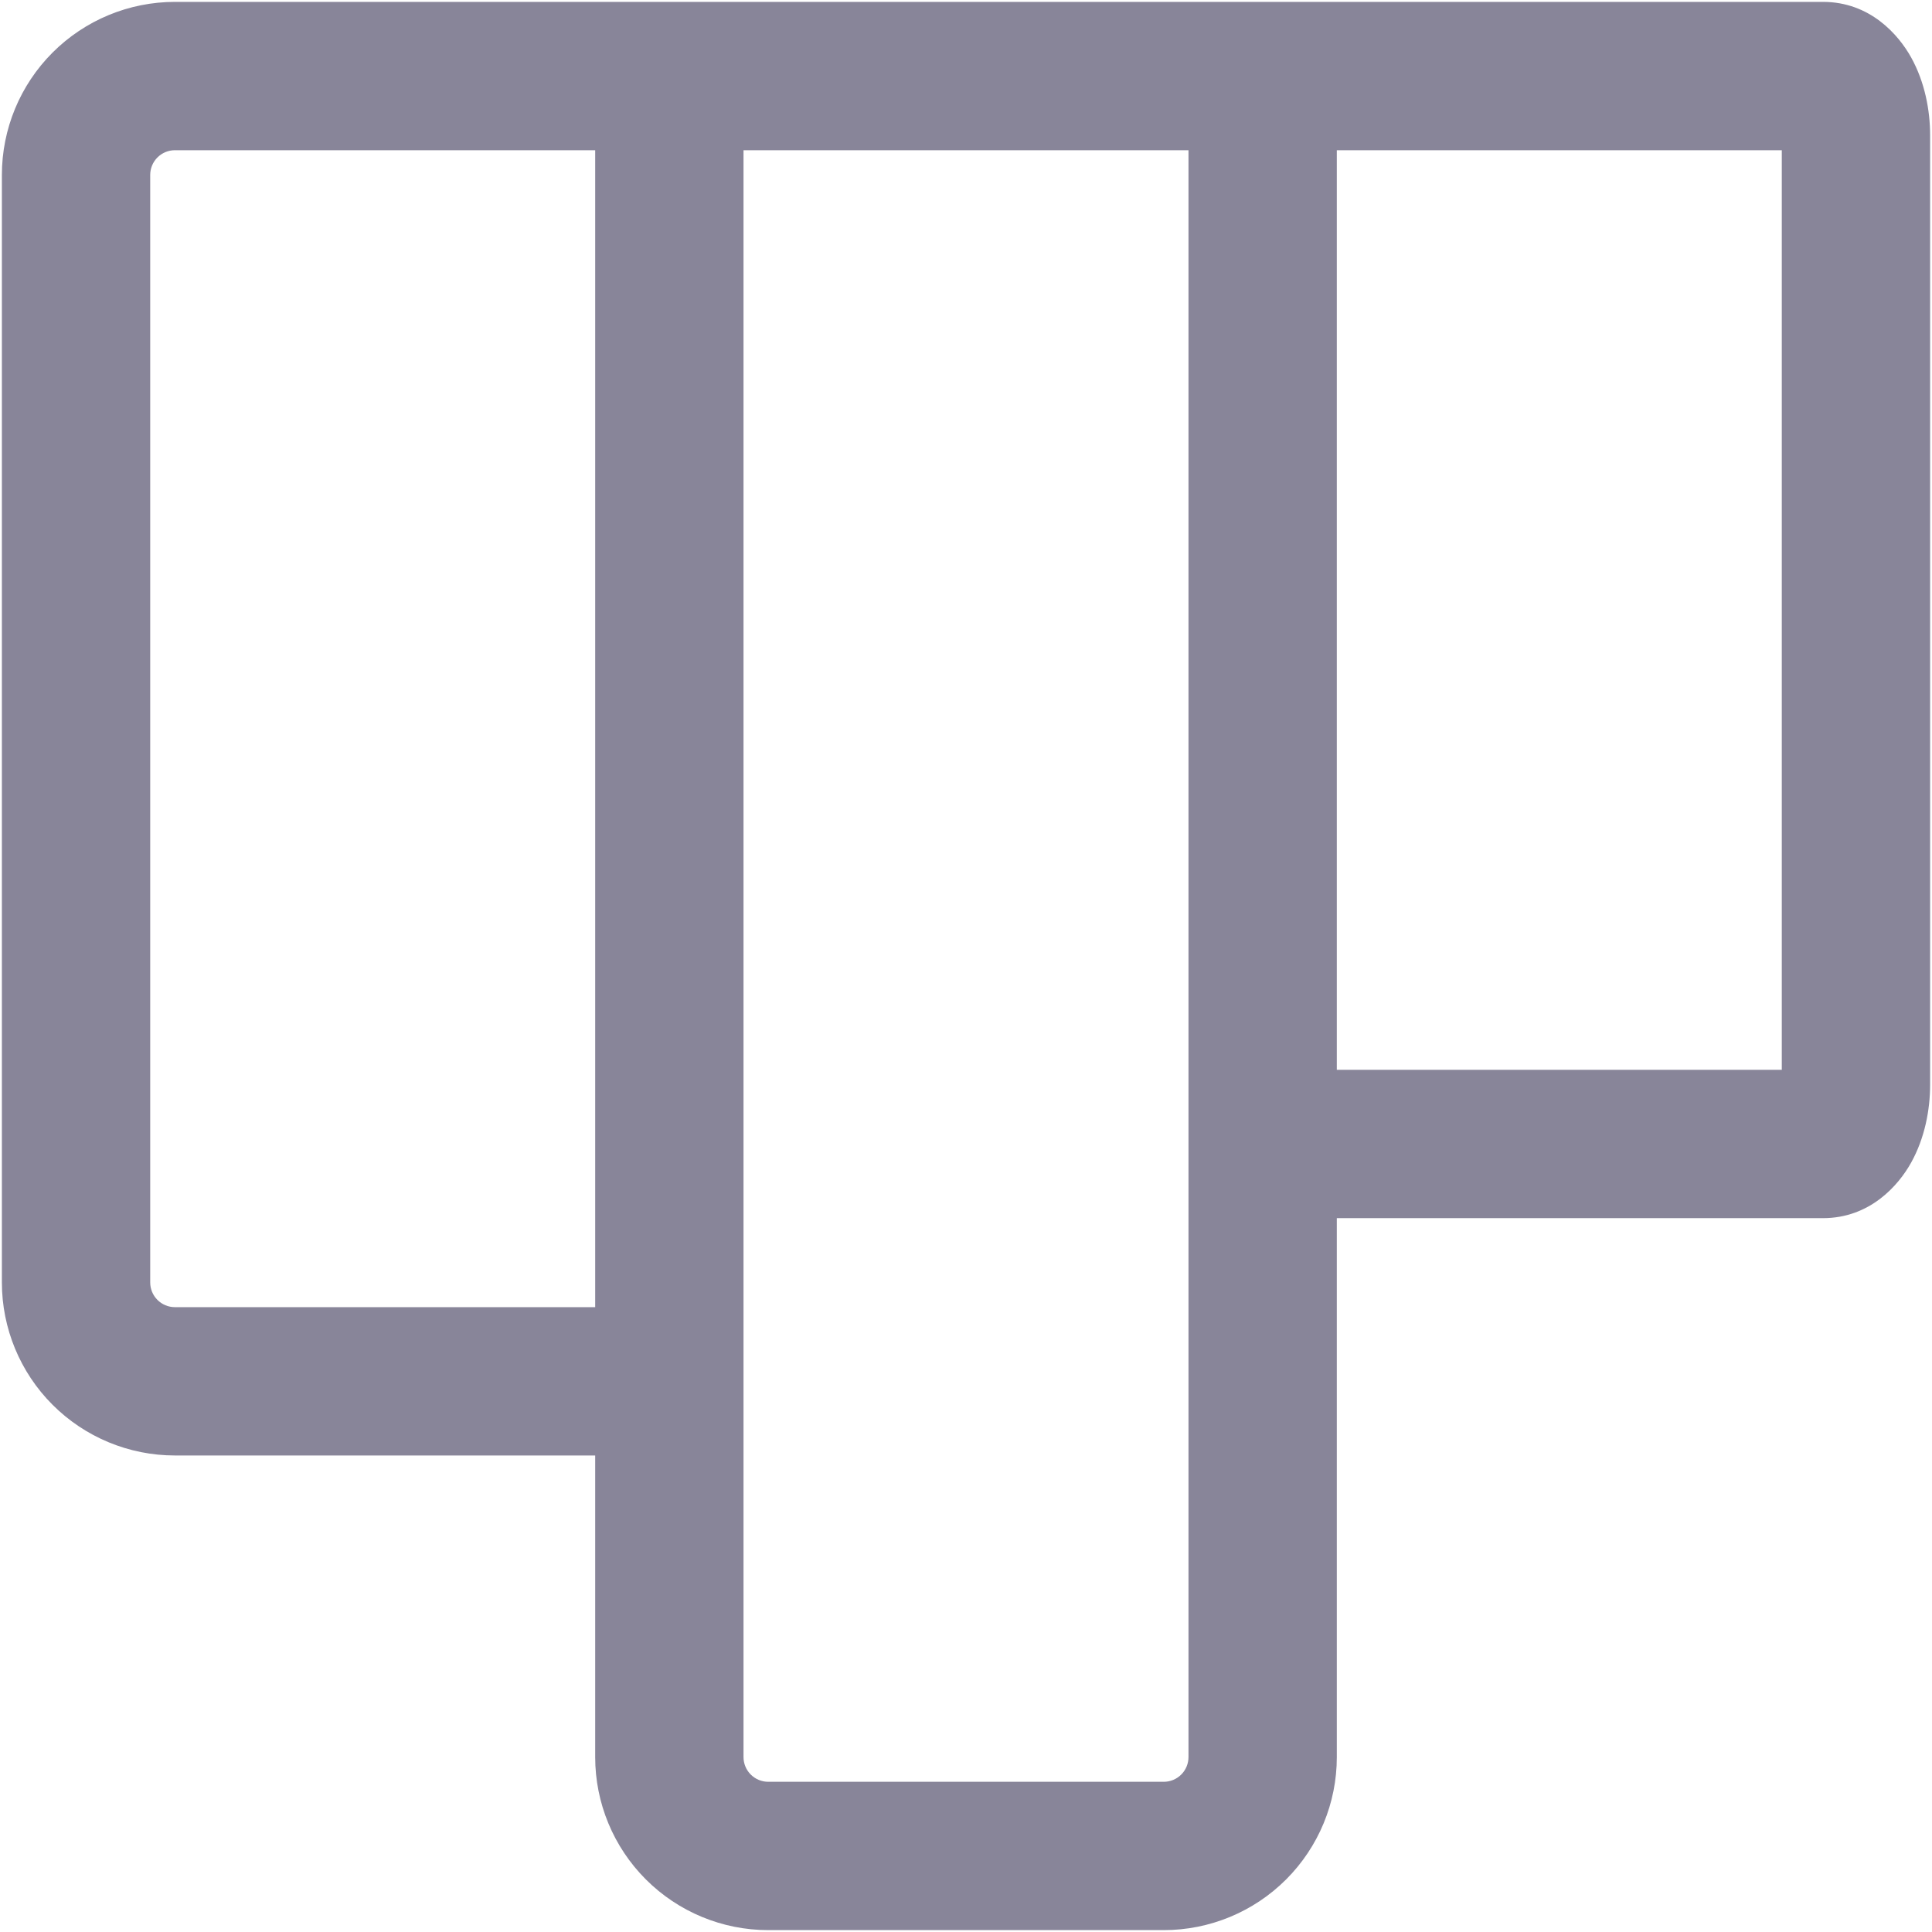
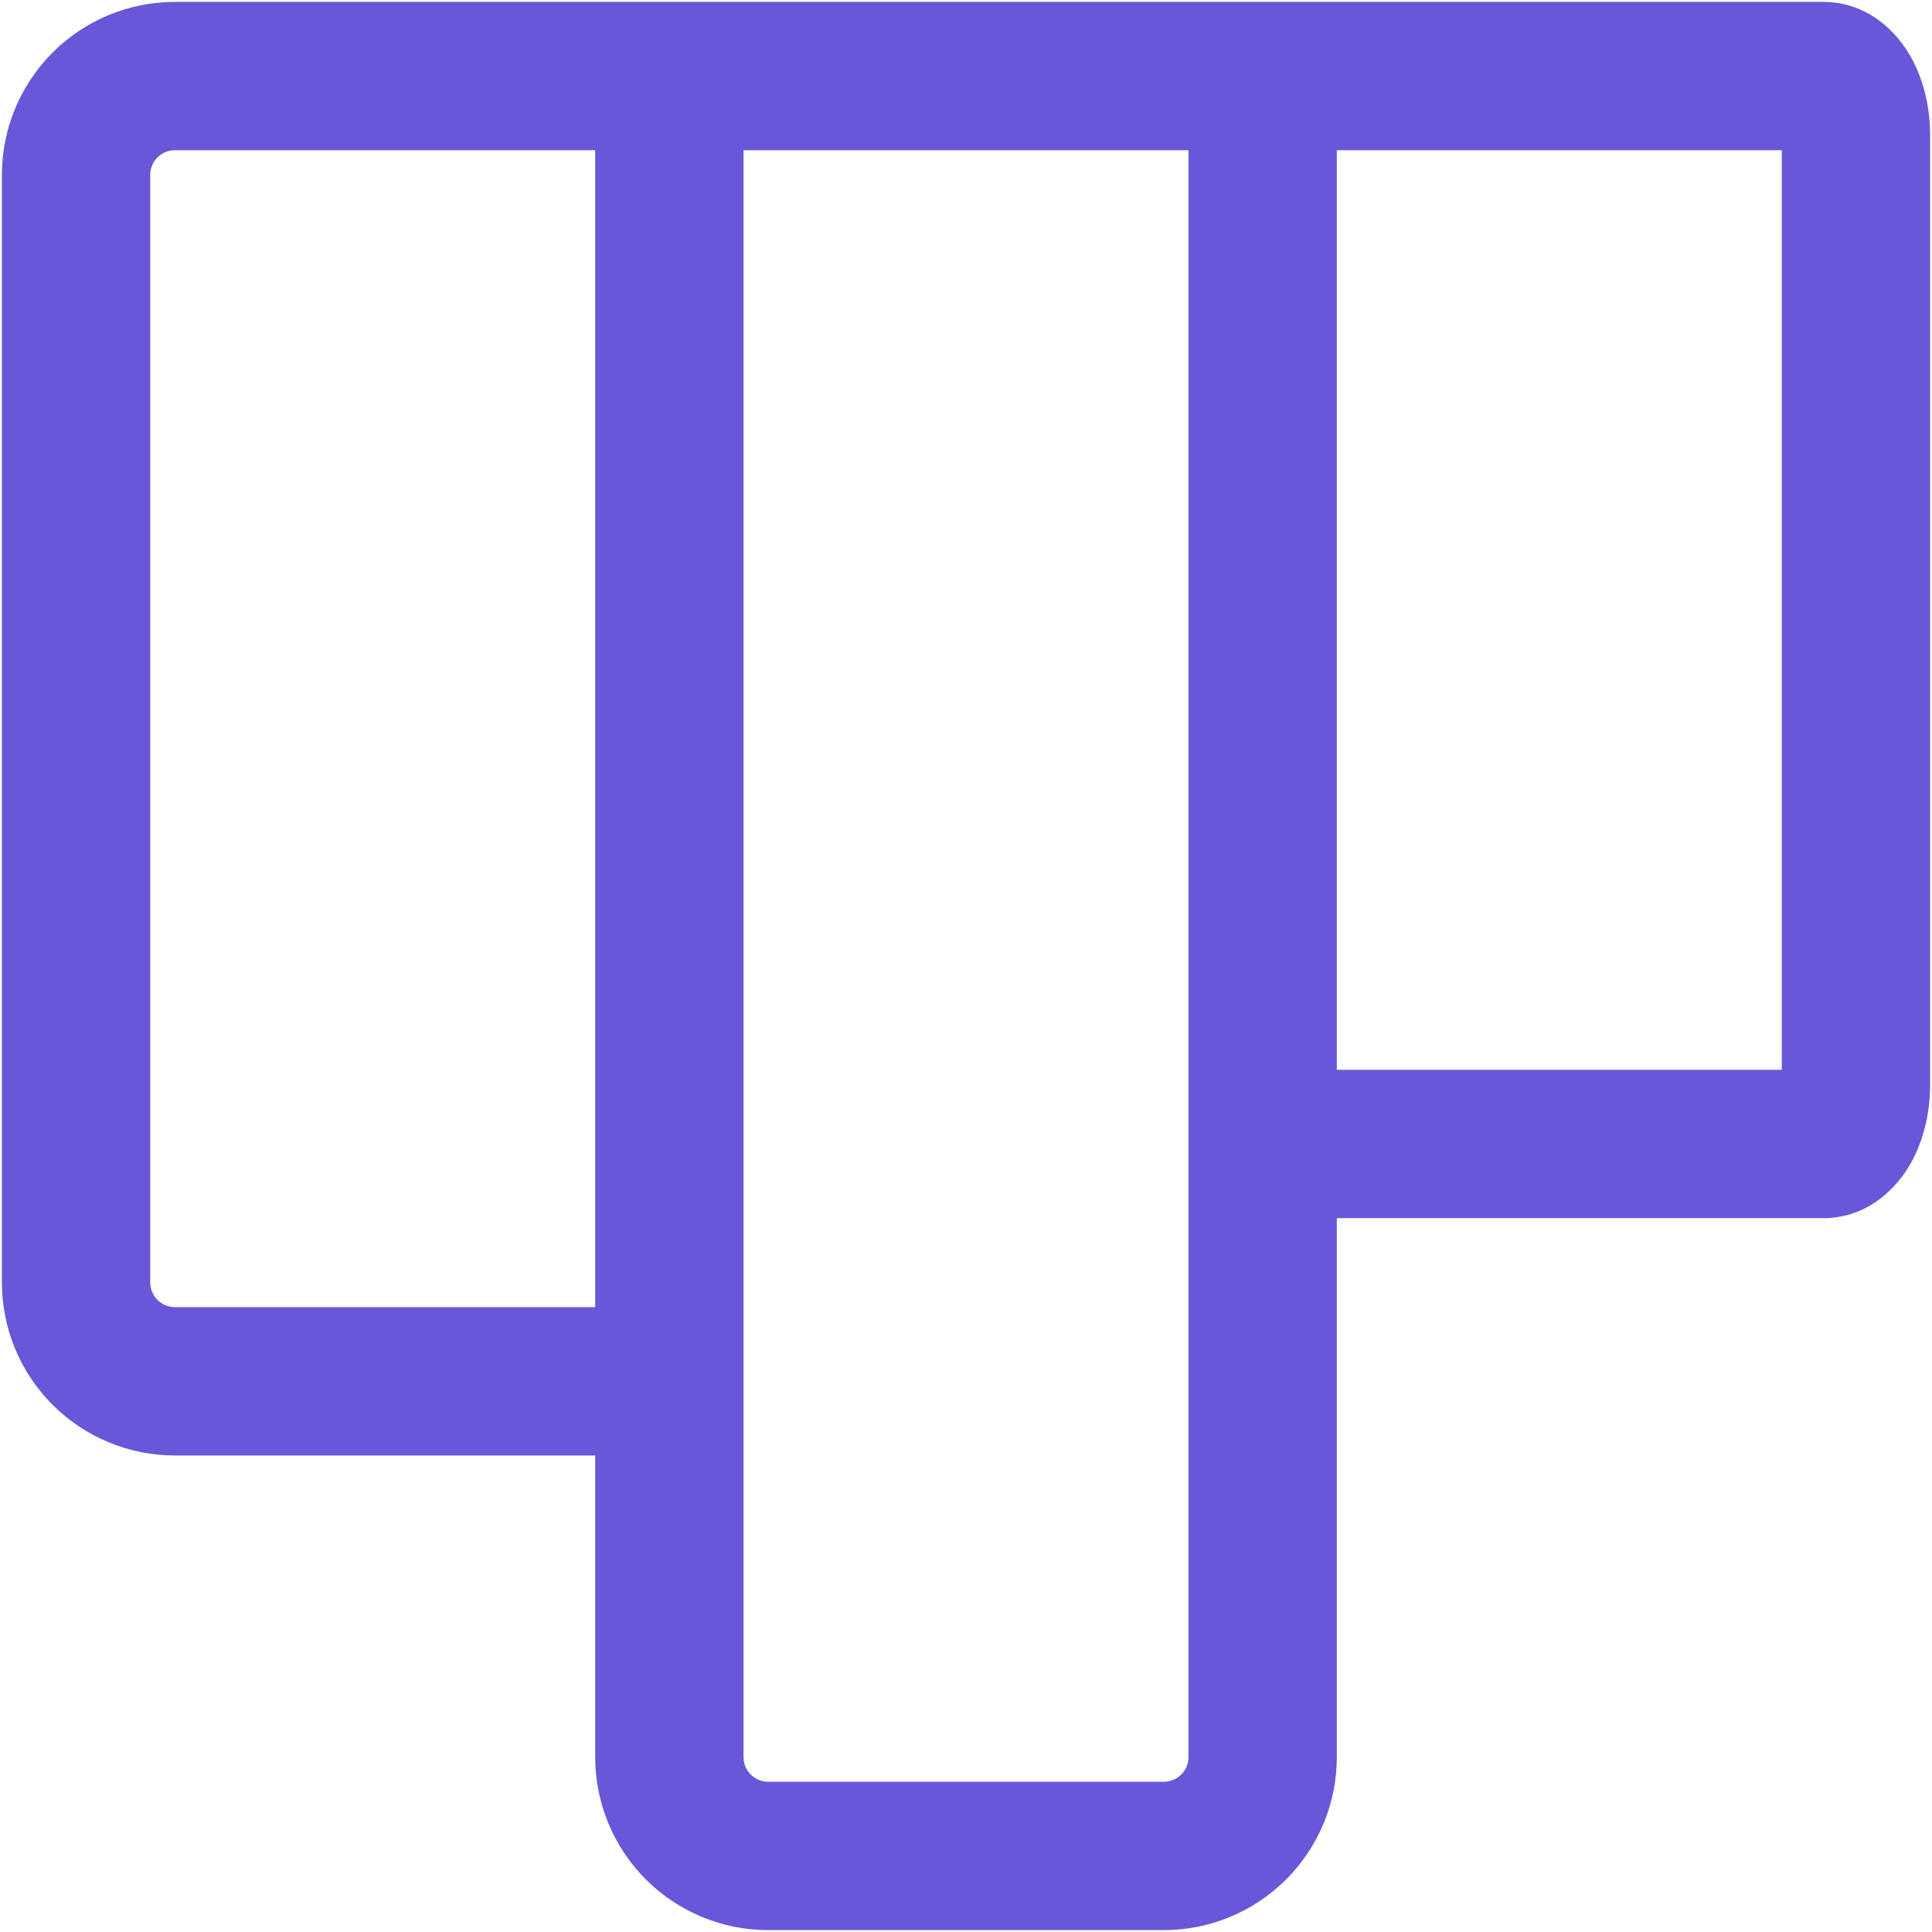
<svg xmlns="http://www.w3.org/2000/svg" width="513" height="513" viewBox="0 0 513 513" fill="none">
-   <path fill-rule="evenodd" clip-rule="evenodd" d="M46.449 39.885C44.708 39.885 43.038 40.576 41.807 41.807C40.576 43.038 39.885 44.708 39.885 46.449V340.52C39.885 342.261 40.576 343.931 41.807 345.162C43.038 346.393 44.708 347.085 46.449 347.085H158.038V39.885H46.449ZM197.423 39.885V466.551C197.423 468.292 198.115 469.962 199.346 471.193C200.577 472.424 202.246 473.115 203.987 473.115H309.013C310.754 473.115 312.423 472.424 313.654 471.193C314.885 469.962 315.577 468.292 315.577 466.551V39.885H197.423ZM354.962 39.885V284.069H473.115V39.885H354.962ZM354.962 323.454H484.056C496.531 323.454 504.099 314.757 507.458 308.711C511.066 302.216 512.5 294.751 512.5 288.008V35.946C512.5 29.203 511.066 21.738 507.458 15.243C504.099 9.197 496.531 0.5 484.056 0.5H46.449C34.262 0.5 22.575 5.341 13.958 13.958C5.341 22.575 0.5 34.262 0.5 46.449V340.52C0.5 352.707 5.341 364.394 13.958 373.011C22.575 381.628 34.262 386.469 46.449 386.469H158.038V466.551C158.038 478.738 162.879 490.425 171.497 499.042C180.114 507.659 191.801 512.5 203.987 512.5H309.013C321.199 512.5 332.886 507.659 341.503 499.042C350.121 490.425 354.962 478.738 354.962 466.551V323.454Z" fill="#888599" />
+   <path fill-rule="evenodd" clip-rule="evenodd" d="M46.449 39.885C44.708 39.885 43.038 40.576 41.807 41.807C40.576 43.038 39.885 44.708 39.885 46.449V340.52C39.885 342.261 40.576 343.931 41.807 345.162C43.038 346.393 44.708 347.085 46.449 347.085H158.038V39.885H46.449ZM197.423 39.885V466.551C197.423 468.292 198.115 469.962 199.346 471.193C200.577 472.424 202.246 473.115 203.987 473.115H309.013C310.754 473.115 312.423 472.424 313.654 471.193C314.885 469.962 315.577 468.292 315.577 466.551V39.885H197.423ZM354.962 39.885V284.069H473.115V39.885H354.962ZM354.962 323.454H484.056C496.531 323.454 504.099 314.757 507.458 308.711C511.066 302.216 512.5 294.751 512.5 288.008V35.946C512.5 29.203 511.066 21.738 507.458 15.243C504.099 9.197 496.531 0.5 484.056 0.5H46.449C34.262 0.5 22.575 5.341 13.958 13.958C5.341 22.575 0.5 34.262 0.5 46.449V340.52C0.5 352.707 5.341 364.394 13.958 373.011C22.575 381.628 34.262 386.469 46.449 386.469H158.038V466.551C158.038 478.738 162.879 490.425 171.497 499.042C180.114 507.659 191.801 512.5 203.987 512.5H309.013C321.199 512.5 332.886 507.659 341.503 499.042C350.121 490.425 354.962 478.738 354.962 466.551V323.454Z" fill="#6857D9" />
</svg>
